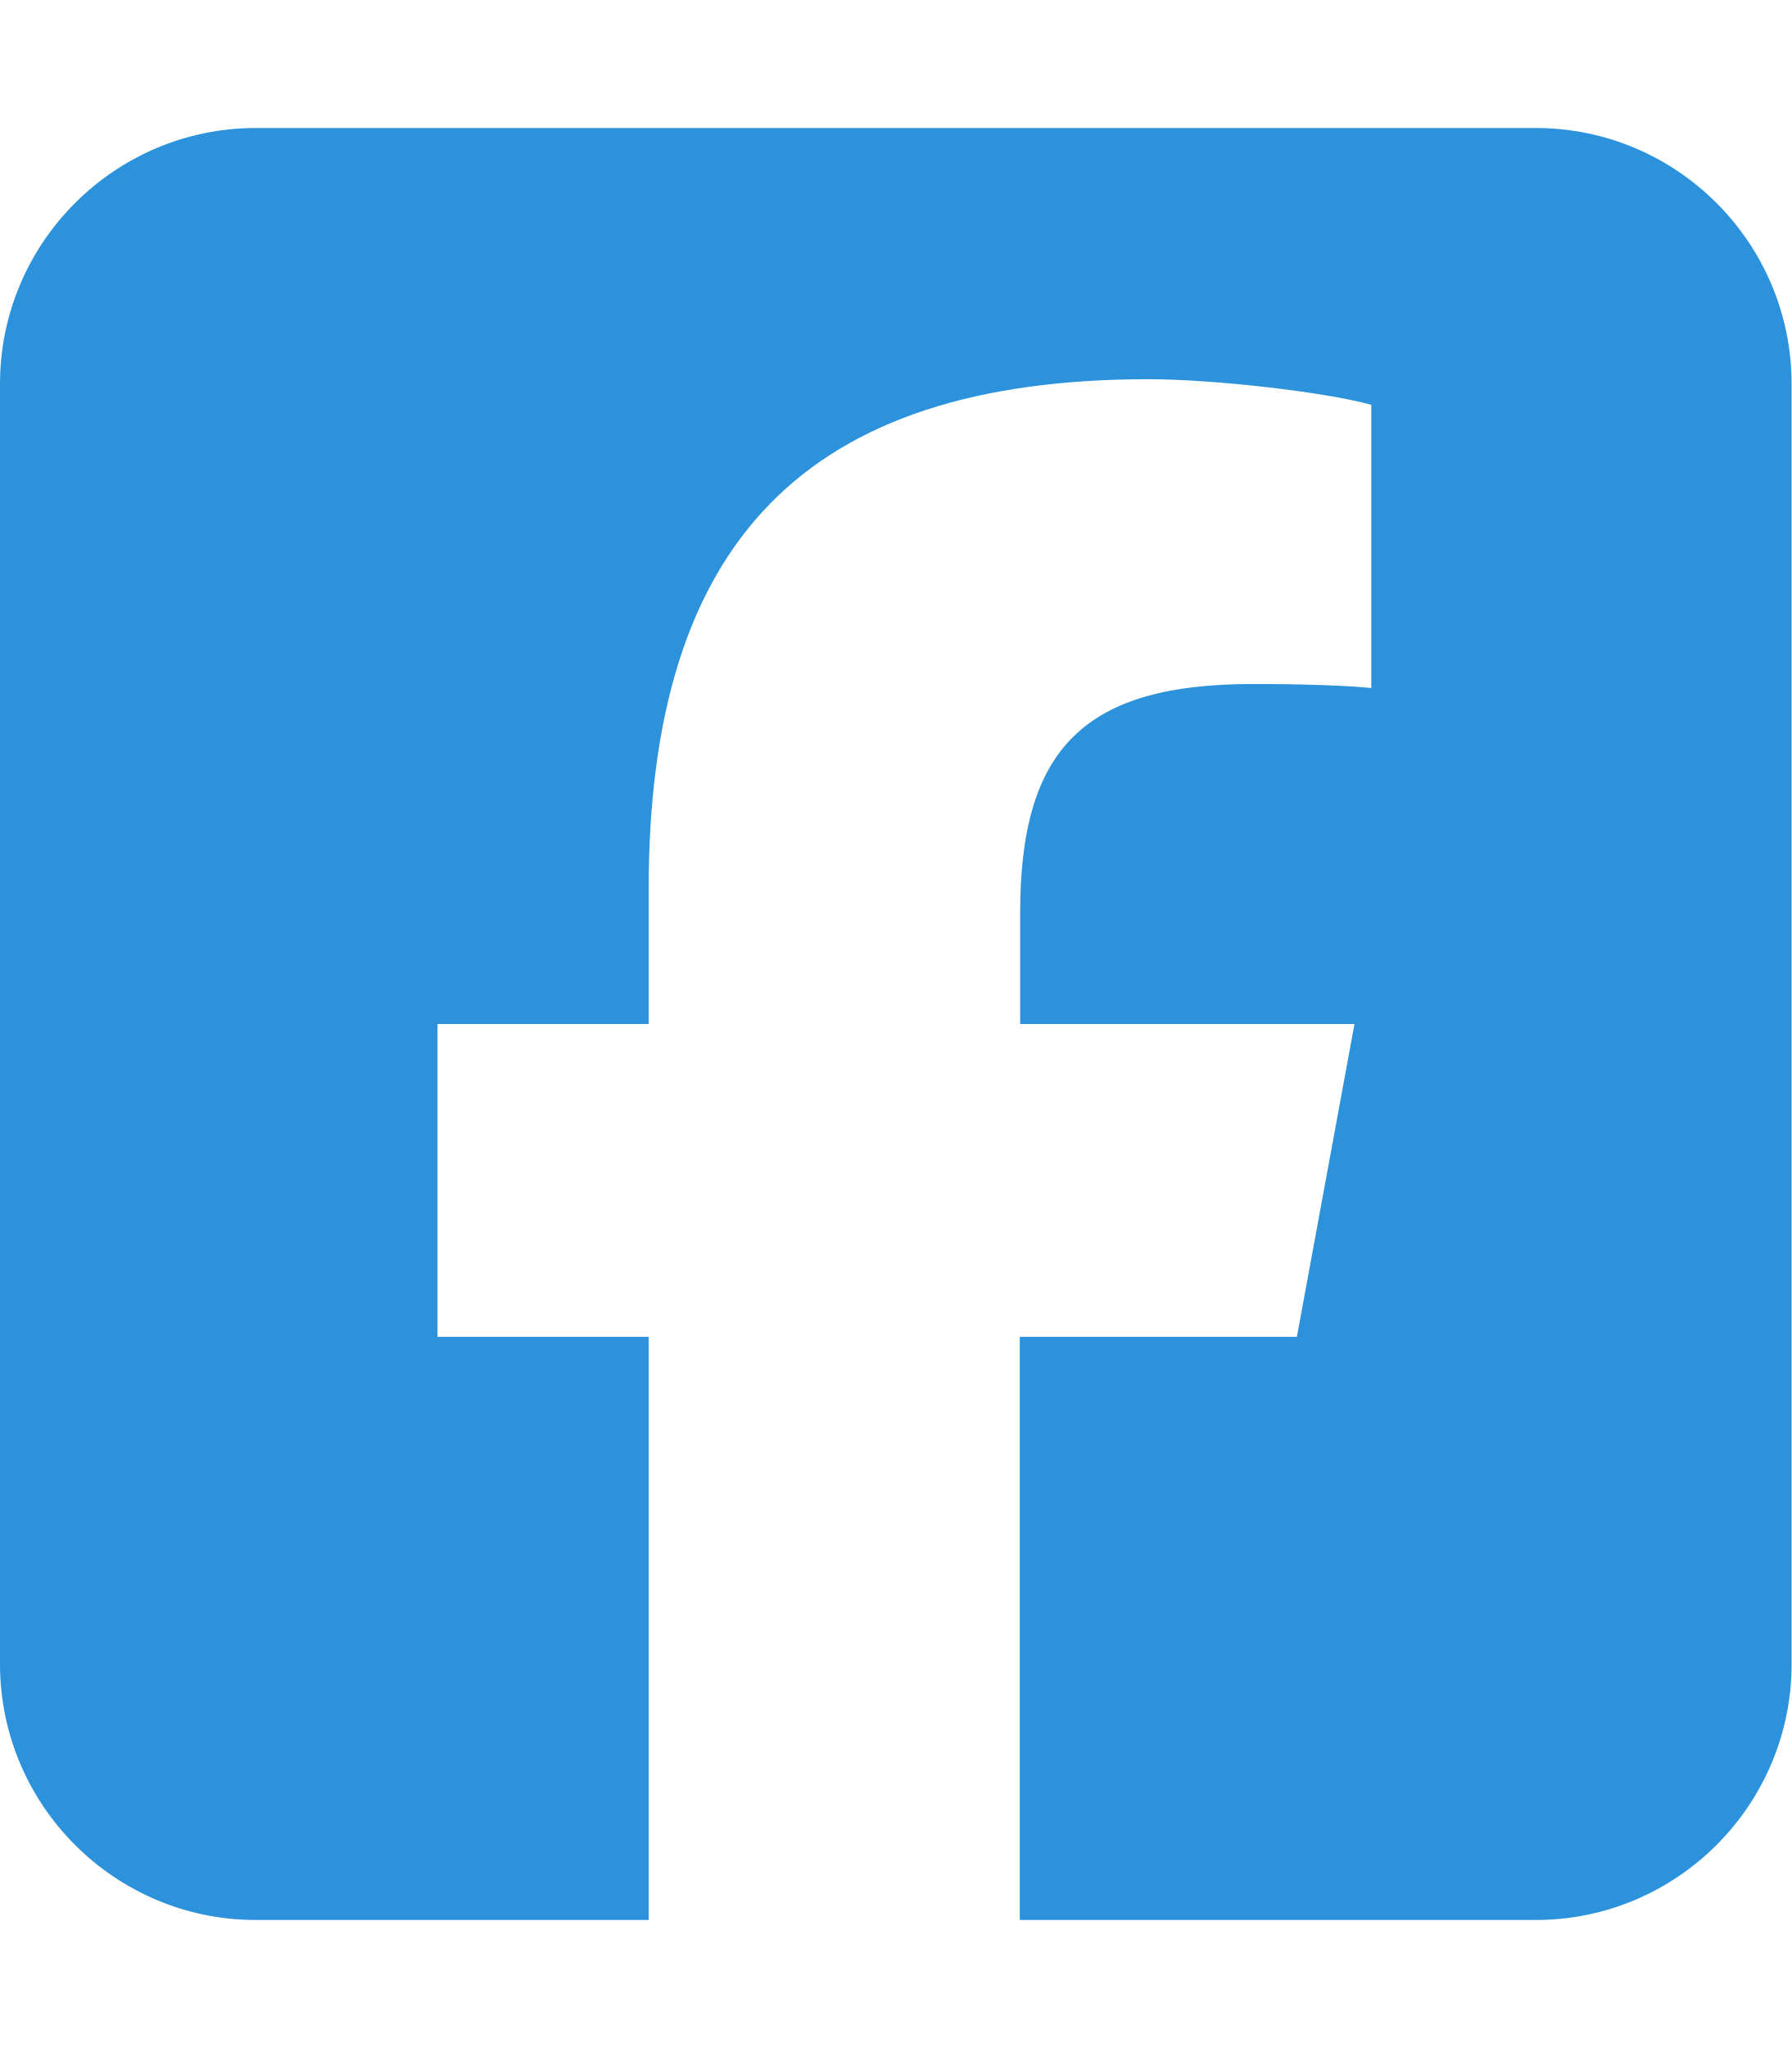
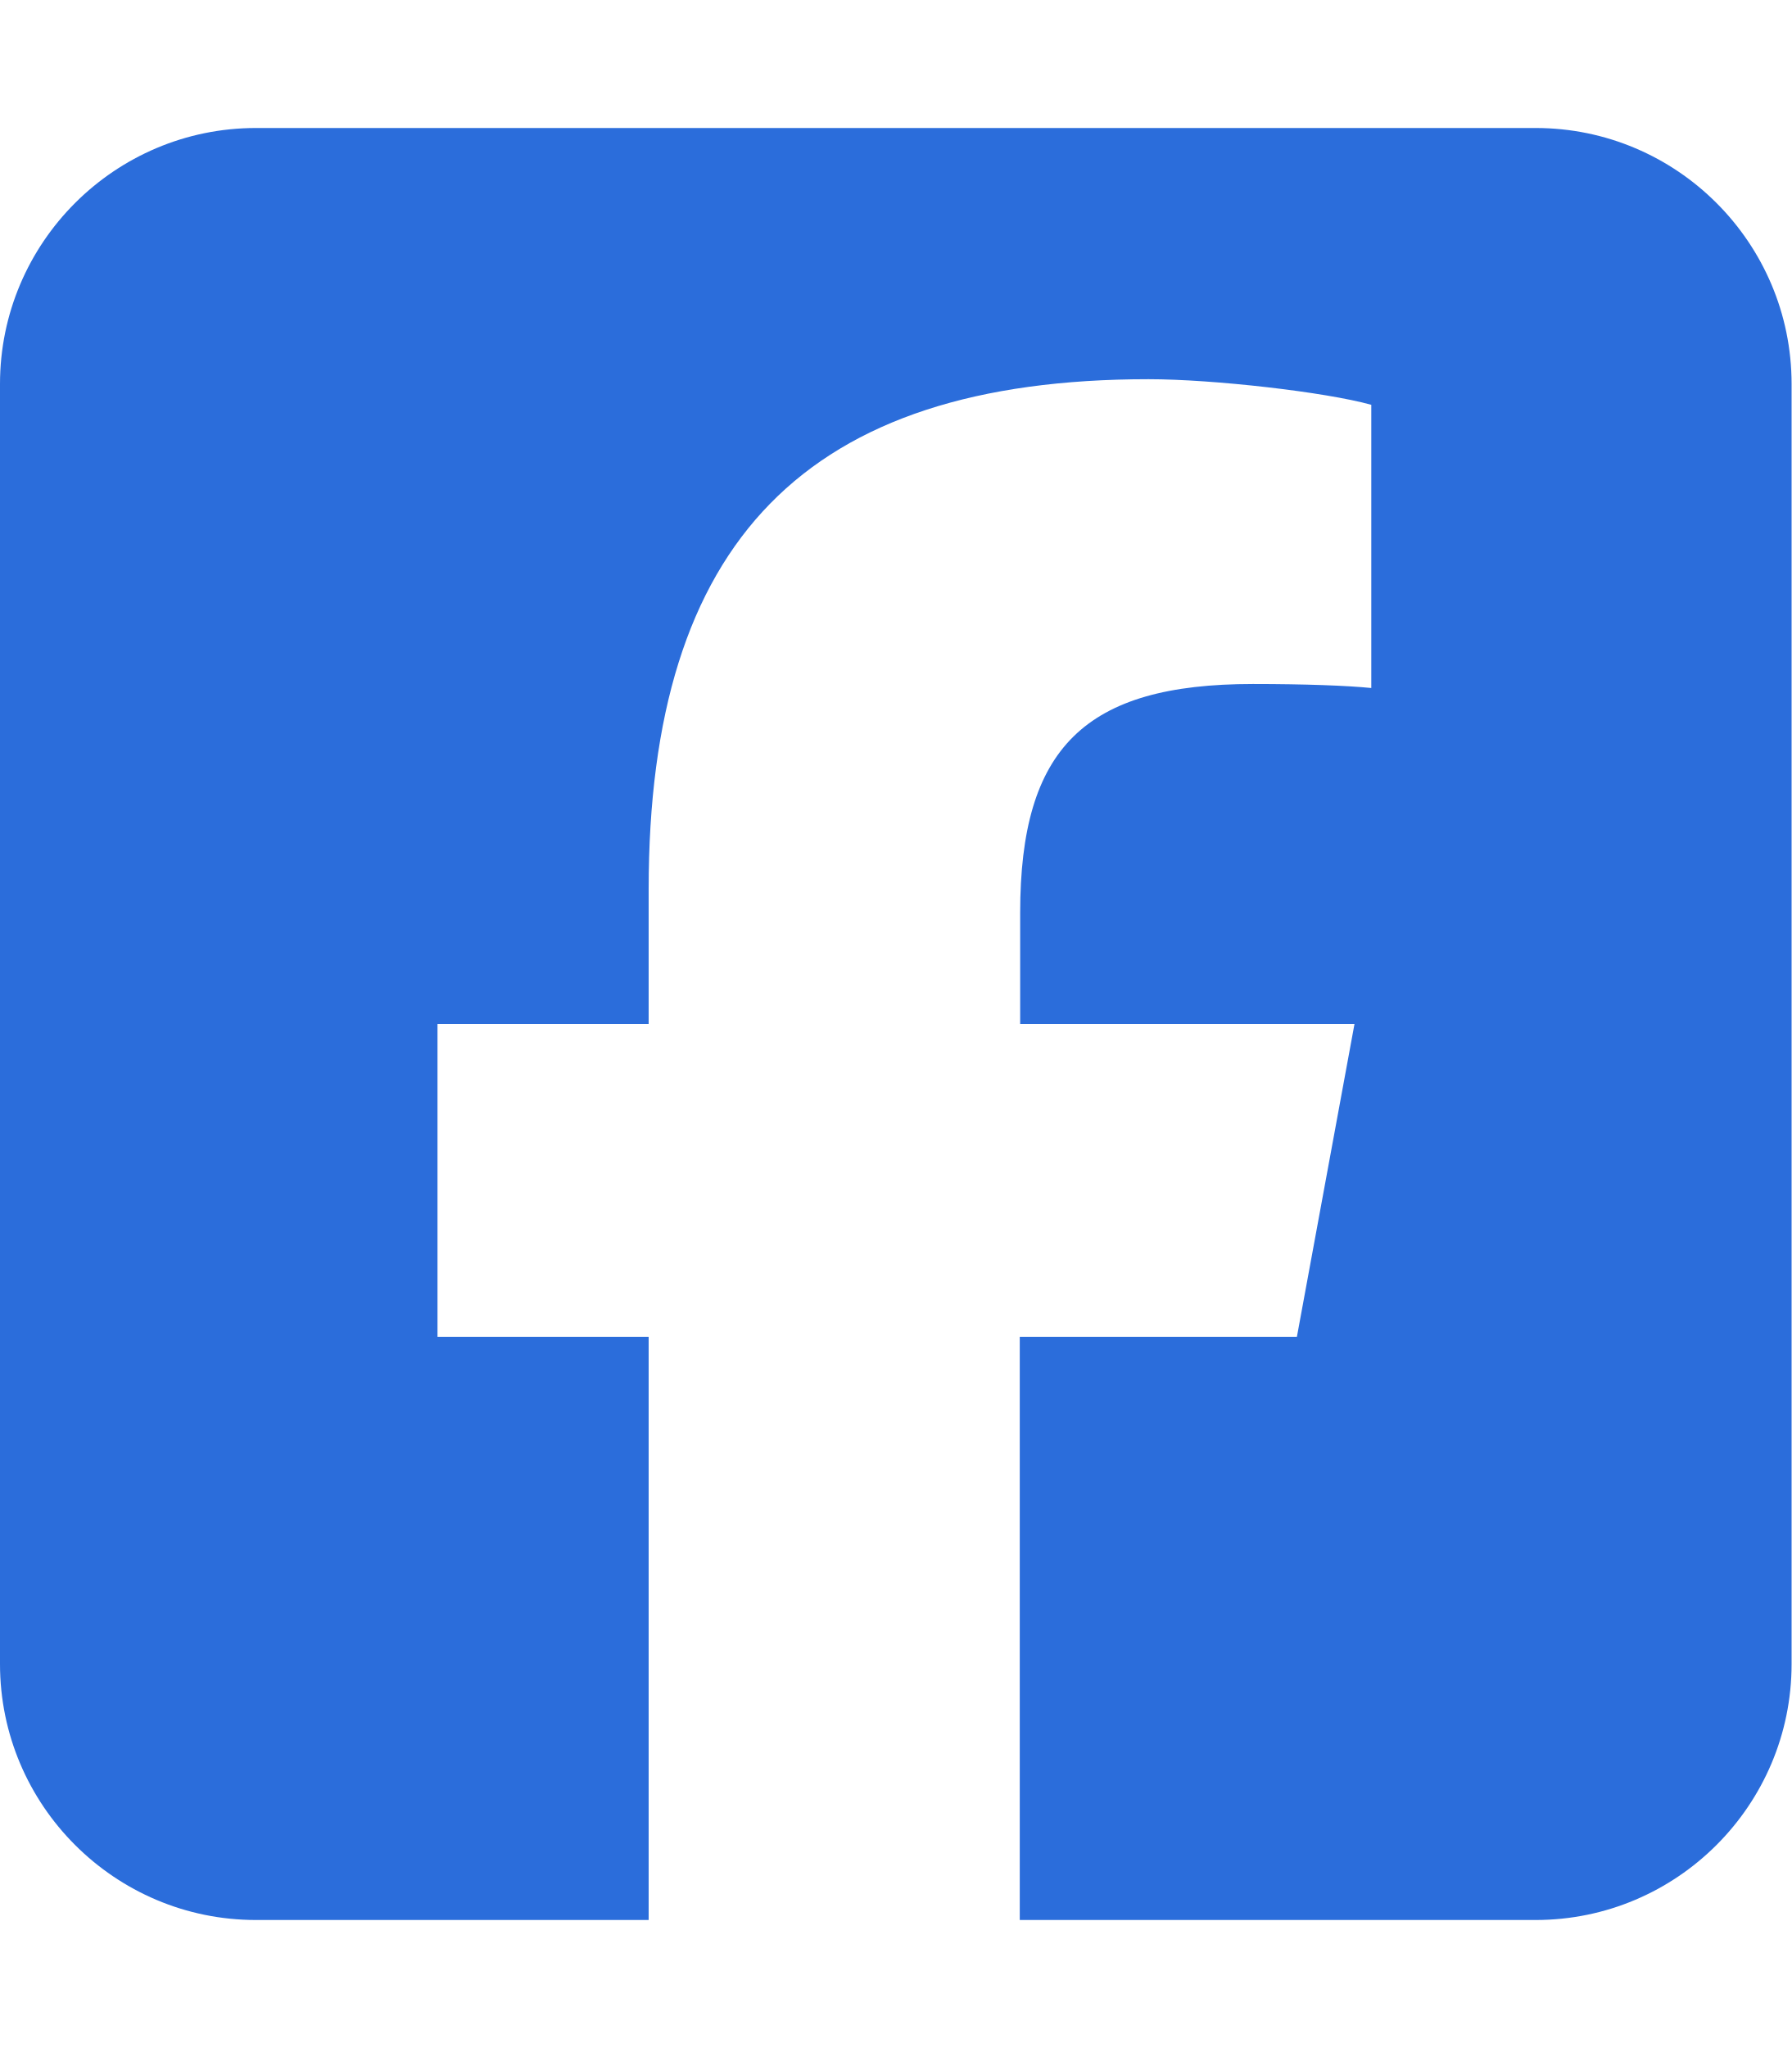
<svg xmlns="http://www.w3.org/2000/svg" viewBox="0 0 448 512">
-   <path fill="#2b92db" d="M64 32C28.7 32 0 60.7 0 96V416c0 35.3 28.7 64 64 64h98.2V334.2H109.4V256h52.8V222.3c0-87.1 39.4-127.5 125-127.5c16.2 0 44.2 3.2 55.7 6.4V172c-6-.6-16.5-1-29.6-1c-42 0-58.2 15.9-58.2 57.2V256h83.6l-14.4 78.2H255V480H384c35.3 0 64-28.7 64-64V96c0-35.3-28.7-64-64-64H64z" />
+   <path fill="#2b6ddb" d="M64 32C28.7 32 0 60.7 0 96V416c0 35.3 28.7 64 64 64h98.2V334.2H109.4V256h52.8V222.3c0-87.1 39.4-127.5 125-127.5c16.2 0 44.2 3.2 55.7 6.4V172c-6-.6-16.5-1-29.6-1c-42 0-58.2 15.9-58.2 57.2V256h83.6l-14.4 78.2H255V480H384c35.3 0 64-28.7 64-64V96c0-35.3-28.7-64-64-64H64z" />
</svg>
